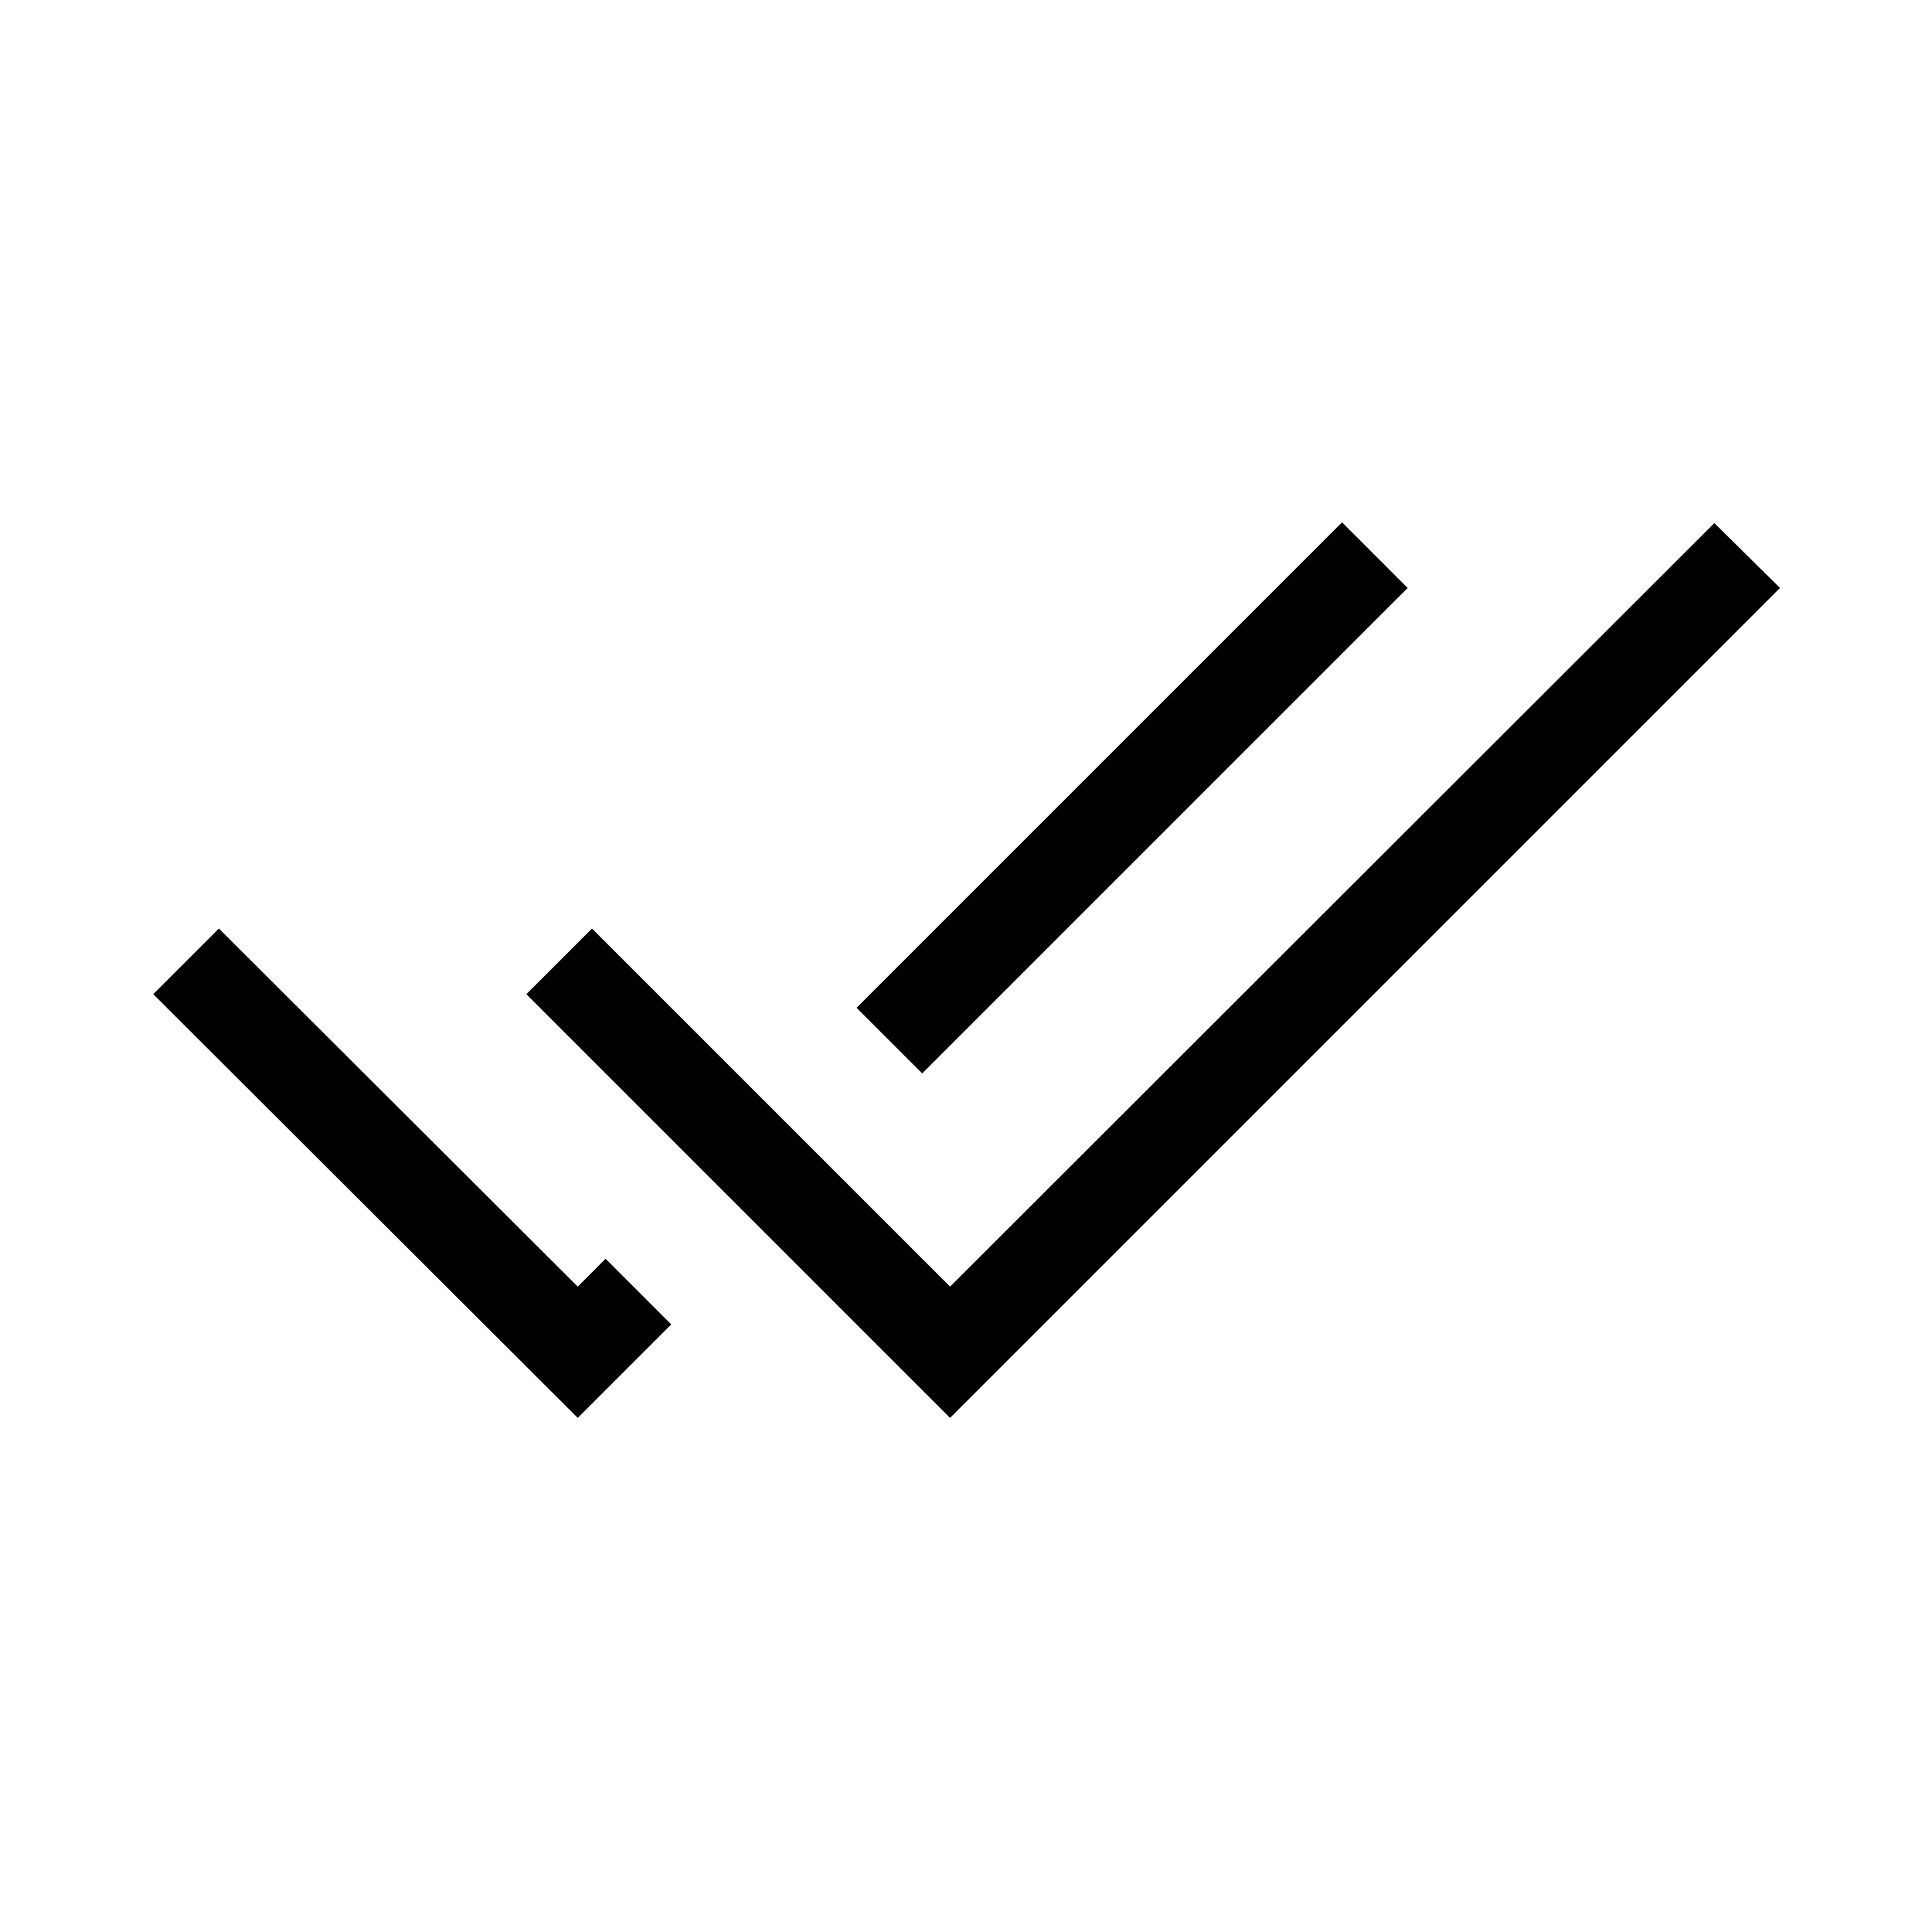
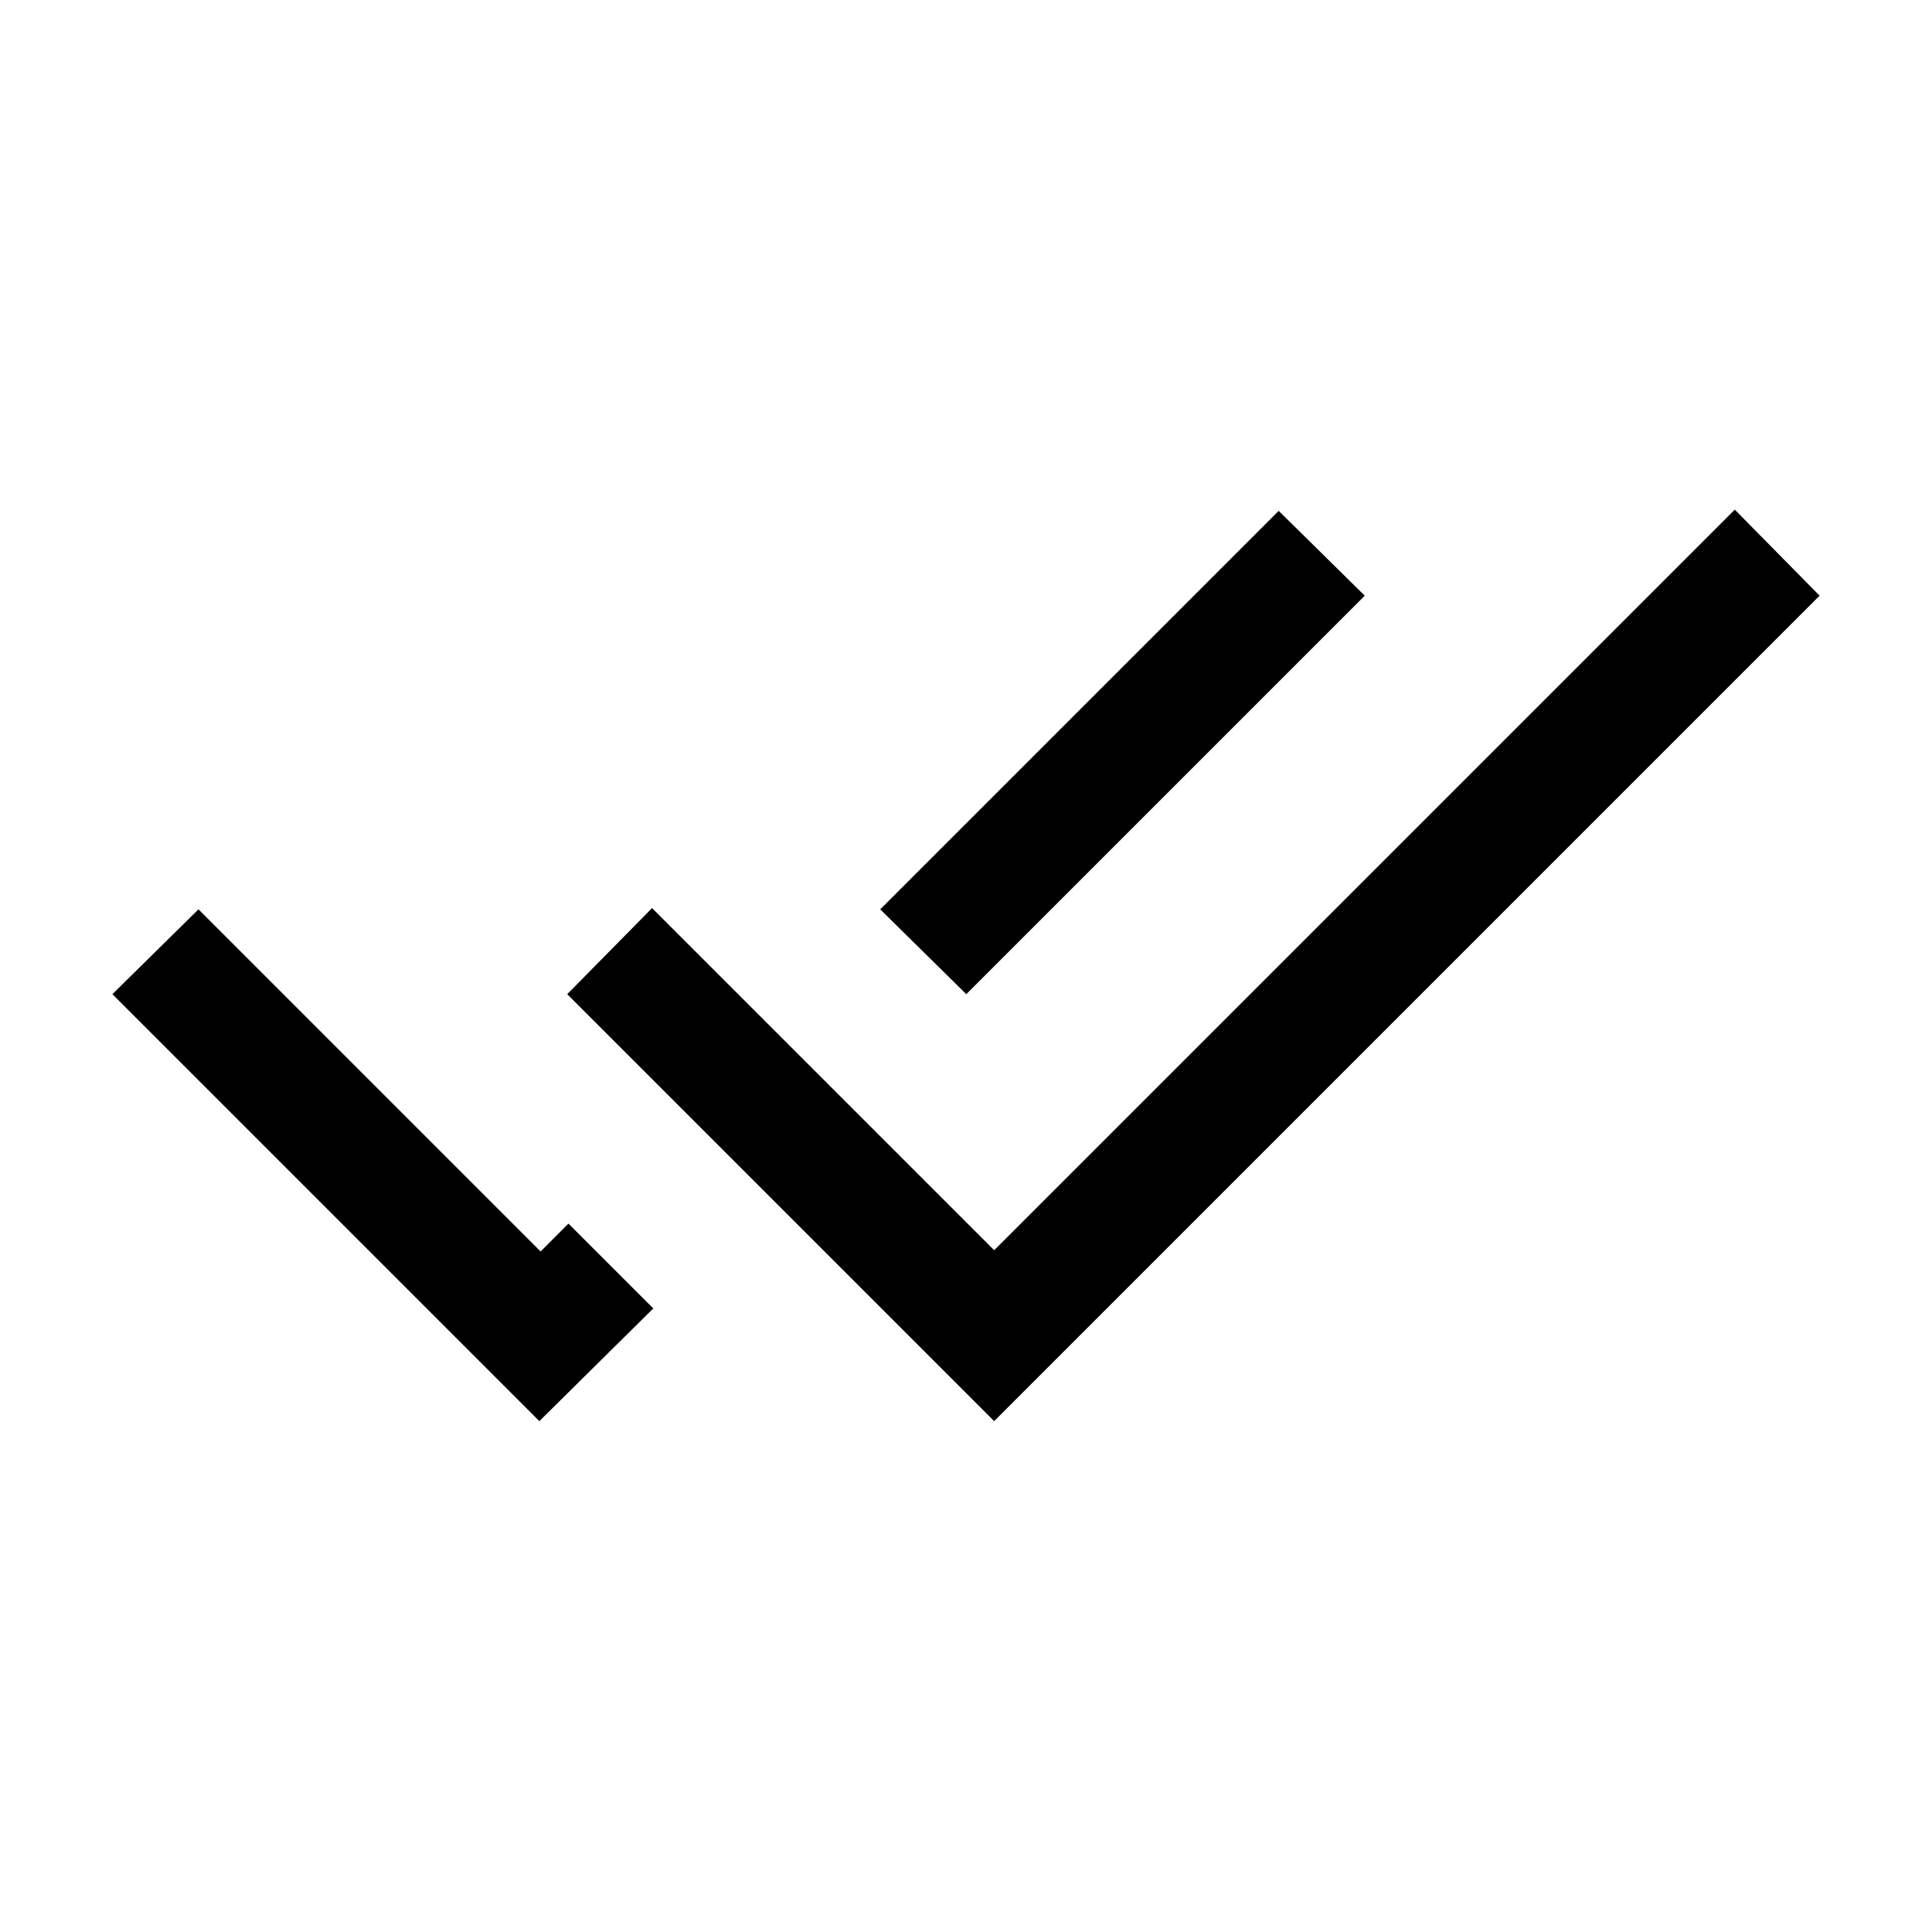
- <svg xmlns="http://www.w3.org/2000/svg" width="48" height="48" viewBox="0 -960 960 960">
-   <path d="M287.08-255.46 76.15-466l32.62-32.61 178.31 177.92 13.84-13.85 32.62 32.62-46.46 46.46Zm185 0L261.54-466l32.61-32.61 177.93 177.92 379.77-379.39 32.61 32.23-412.38 412.39Zm-13.85-171.16-32.61-32.61 241.23-241.23 32.61 32.61-241.23 241.23Z" />
+ <svg xmlns="http://www.w3.org/2000/svg" height="24" viewBox="0 -960 960 960" width="24">
+   <path d="M268-253.85 55.85-466l42.77-42.15 170 170L282.46-352l42.16 42.15-56.62 56Zm226 0L281.85-466 324-508.77l170 170 368-368L904.15-664 494-253.85ZM480.15-466l-42.77-42.15 198-198L678.15-664l-198 198Z" />
</svg>
